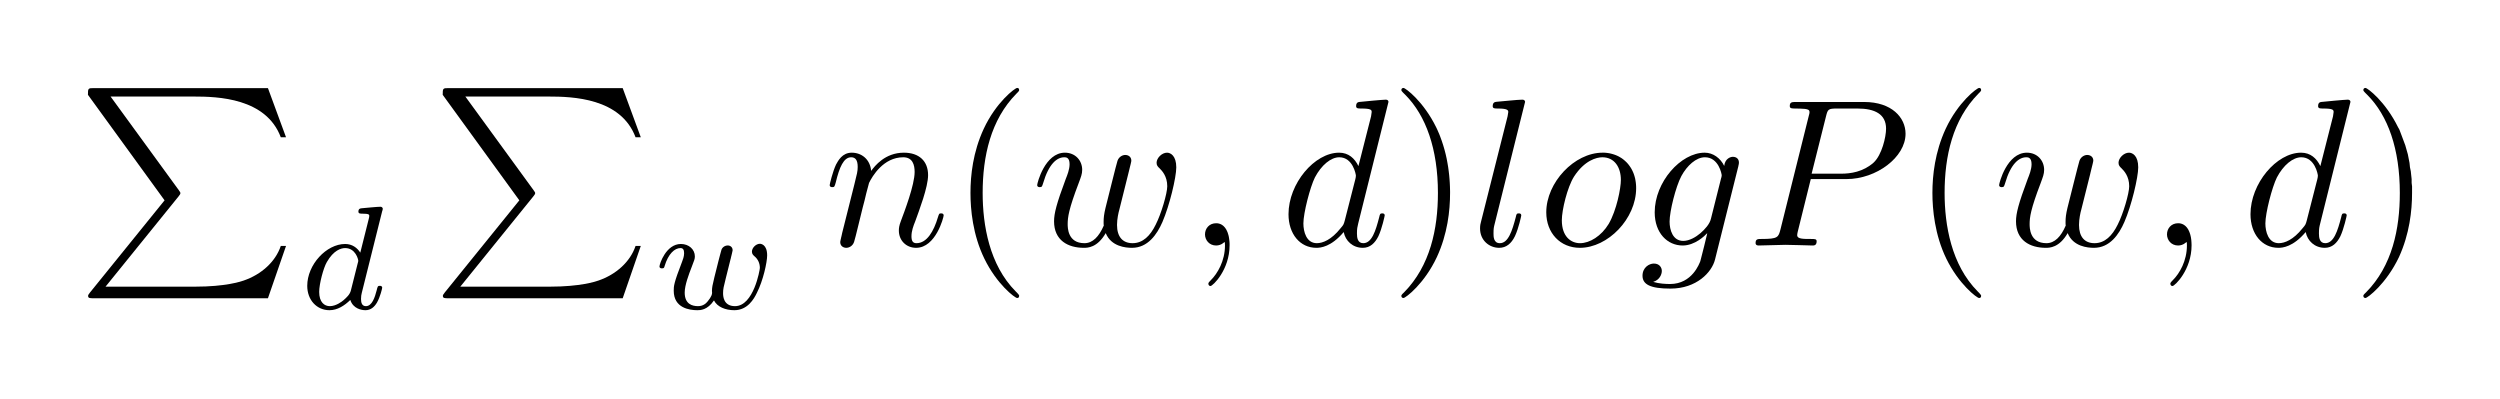
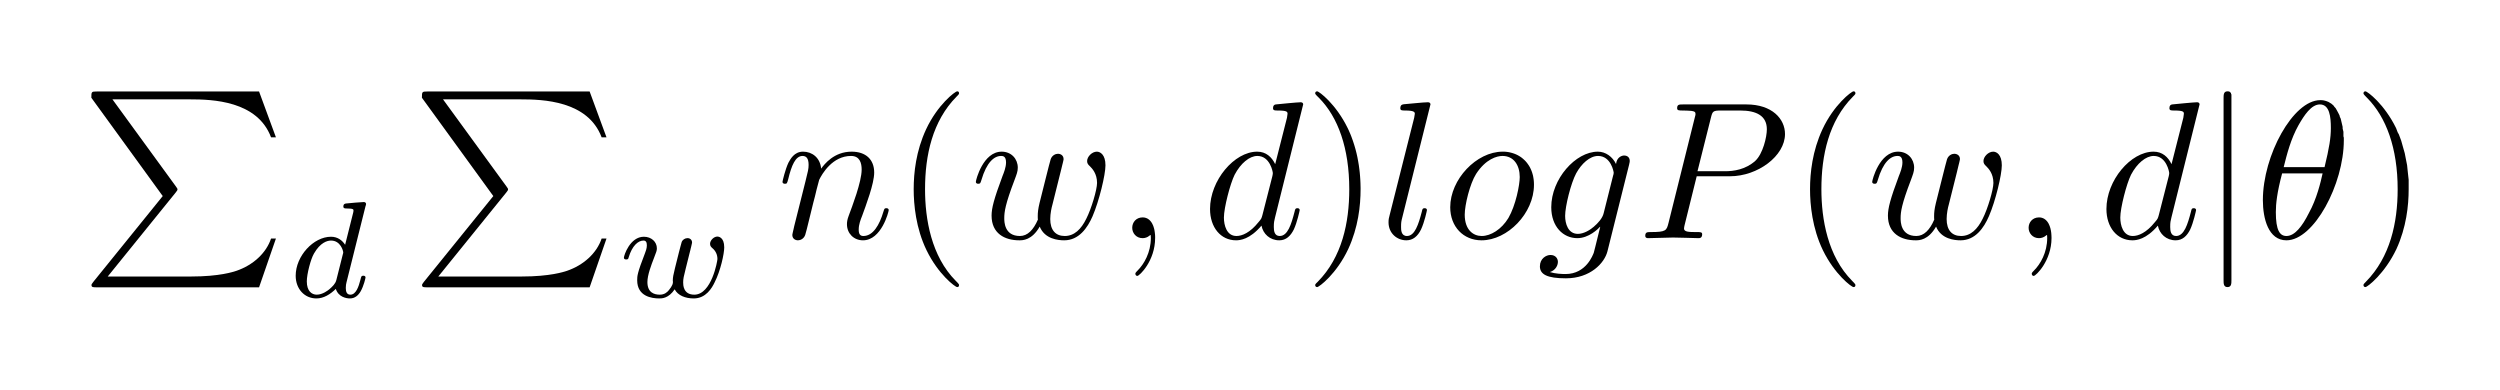
- <svg xmlns="http://www.w3.org/2000/svg" width="284.285" height="45.274" id="svg2" version="1.1">
-   <defs id="defs4" />
-   <g id="layer1" transform="translate(-24.73835,-396.3423)">
-     <g id="g2990" transform="matrix(0.4511569,0,0,0.4511569,-101.1352,262.9778)">
+ <svg xmlns="http://www.w3.org/2000/svg" width="273.709" height="42.674" id="svg5744" version="1.1">
+   <defs id="defs5746" />
+   <g id="layer1" transform="translate(-646.6532,-434.6886)">
+     <g id="g5757" transform="matrix(0.404753,0,0,0.404753,534.755,316.0699)">
      <g word-spacing="normal" letter-spacing="normal" font-size-adjust="none" font-stretch="normal" font-weight="normal" font-variant="normal" font-style="normal" stroke-miterlimit="10.433" xml:space="preserve" transform="matrix(1.062992,0,0,-1.062992,-186.0236,789.2717)" id="content" style="font-style:normal;font-variant:normal;font-weight:normal;font-stretch:normal;letter-spacing:normal;word-spacing:normal;text-anchor:start;fill:none;stroke:#000000;stroke-linecap:butt;stroke-linejoin:miter;stroke-miterlimit:10.433;stroke-opacity:1;stroke-dasharray:none;stroke-dashoffset:0">
-         <path id="path2993" d="M 476.49,416.91 458.8,395.05 c -0.39,-0.5 -0.44,-0.61 -0.44,-0.8 0,-0.56 0.44,-0.56 1.35,-0.56 H 501 l 4.29,12.41 h -1.24 c -1.25,-3.74 -4.59,-6.77 -8.83,-8.22 -0.79,-0.25 -4.23,-1.44 -11.54,-1.44 h -21.19 l 17.3,21.38 c 0.34,0.43 0.45,0.59 0.45,0.79 0,0.19 -0.06,0.25 -0.36,0.69 l -16.19,22.22 h 19.74 c 5.67,0 17.12,-0.34 20.62,-9.66 h 1.24 L 501,443.52 h -41.29 c -1.35,0 -1.39,-0.05 -1.39,-1.59 z" style="fill:#000000;stroke-width:0" />
-         <path id="path2995" d="m 528.09,414.34 0,0 0,0.01 0.01,0 0,0.01 0,0 0,0.01 0.01,0 0,0.01 0,0.01 0,0 0.01,0.02 0.01,0.02 0,0.02 0.01,0.02 0,0.02 0.01,0.02 0,0.02 0.01,0.02 0.01,0.03 0.01,0.04 0,0.03 0.01,0.02 0,0.02 0.01,0.03 0,0.02 0.01,0.02 0,0.02 0,0.02 0.01,0.01 0,0.02 0,0.01 0,0 0,0.01 0.01,0.01 0,0 0,0.01 0,0 0,0.01 0,0 0,0 0,0.01 0,0 c 0,0.18 -0.14,0.5 -0.55,0.5 -0.7,0 -3.59,-0.28 -4.46,-0.36 -0.29,-0.03 -0.77,-0.07 -0.77,-0.8 0,-0.48 0.48,-0.48 0.9,-0.48 1.68,0 1.68,-0.25 1.68,-0.54 0,-0.23 -0.06,-0.45 -0.14,-0.76 l -1.99,-7.94 c -0.73,1.14 -1.92,2.05 -3.59,2.05 v -0.97 c 2.44,0 3.11,-2.64 3.11,-3.03 0,-0.14 -0.08,-0.39 -0.11,-0.49 l -1.64,-6.51 c -0.24,-0.99 -1,-1.67 -1.77,-2.35 -0.31,-0.26 -1.72,-1.39 -3.22,-1.39 -1.28,0 -2.53,0.91 -2.53,3.38 0,1.86 1,5.69 1.82,7.08 1.59,2.79 3.37,3.31 4.34,3.31 v 0.97 c -4.46,0 -8.99,-4.91 -8.99,-9.92 0,-3.38 2.27,-5.78 5.27,-5.78 1.88,0 3.55,1.07 4.94,2.43 0.67,-2.09 2.69,-2.43 3.59,-2.43 1.25,0 2.13,0.76 2.75,1.84 0.77,1.36 1.22,3.34 1.22,3.48 0,0.46 -0.45,0.46 -0.55,0.46 -0.5,0 -0.53,-0.14 -0.76,-1.08 -0.43,-1.67 -1.1,-3.74 -2.55,-3.74 -0.91,0 -1.16,0.77 -1.16,1.71 0,0.67 0.08,0.98 0.18,1.43 z" style="fill:#000000;stroke-width:0" />
-         <path id="path2997" d="m 560.61,416.91 -17.69,-21.86 c -0.39,-0.5 -0.44,-0.61 -0.44,-0.8 0,-0.56 0.44,-0.56 1.35,-0.56 h 41.29 l 4.29,12.41 h -1.24 c -1.25,-3.74 -4.59,-6.77 -8.83,-8.22 -0.79,-0.25 -4.23,-1.44 -11.54,-1.44 h -21.19 l 17.3,21.38 c 0.34,0.43 0.45,0.59 0.45,0.79 0,0.19 -0.06,0.25 -0.36,0.69 l -16.19,22.22 h 19.74 c 5.67,0 17.12,-0.34 20.62,-9.66 h 1.24 l -4.29,11.66 h -41.29 c -1.35,0 -1.39,-0.05 -1.39,-1.59 z" style="fill:#000000;stroke-width:0" />
-         <path id="path2999" d="m 610.53,402.31 0.02,0.09 0.03,0.1 0.02,0.09 0.03,0.11 0.02,0.1 0.03,0.11 0.06,0.21 0.05,0.23 0.05,0.22 0.06,0.22 0.02,0.1 0.03,0.11 0.02,0.1 0.03,0.1 0.02,0.1 0.02,0.1 0.02,0.09 0.02,0.08 0.02,0.08 0.02,0.08 0.01,0.07 0.01,0.07 0.02,0.05 0.01,0.05 0,0.05 0.01,0.04 0,0.01 0,0.01 0,0.02 0,0.01 c 0,0.68 -0.54,1.1 -1.14,1.1 -0.67,0 -1.29,-0.42 -1.5,-1.01 -0.11,-0.27 -0.45,-1.74 -0.7,-2.61 -0.49,-1.98 -0.49,-2.05 -1,-4 -0.45,-1.92 -0.53,-2.2 -0.56,-3.2 0.14,-0.71 -0.14,-1.36 -0.99,-2.41 -0.44,-0.56 -1.14,-1.16 -2.32,-1.16 -1.37,0 -3.15,0.49 -3.15,3.21 0,1.78 0.99,4.36 1.68,6.14 0.59,1.53 0.73,1.84 0.73,2.44 0,1.67 -1.42,2.95 -3.31,2.95 -3.52,0 -5.08,-4.74 -5.08,-5.33 0,-0.45 0.48,-0.45 0.59,-0.45 0.49,0 0.52,0.17 0.63,0.56 0.87,2.89 2.37,4.25 3.76,4.25 0.6,0 0.86,-0.39 0.86,-1.22 0,-0.8 -0.31,-1.56 -0.48,-2.01 -1.98,-5.1 -1.98,-5.8 -1.98,-6.88 0,-4.11 3.73,-4.62 5.6,-4.62 0.68,0 2.38,0 3.94,2.32 0.8,-1.56 2.72,-2.32 4.84,-2.32 3.12,0 4.65,2.67 5.33,4.1 1.5,2.93 2.44,7.29 2.44,8.9 0,2.6 -1.48,2.75 -1.73,2.75 -0.91,0 -1.88,-0.96 -1.88,-1.86 0,-0.58 0.34,-0.86 0.58,-1.08 0.84,-0.69 1.3,-1.67 1.3,-2.78 0,-0.46 -1.47,-9.07 -5.89,-9.07 -2.83,0 -2.83,2.52 -2.83,3.11 0,0.94 0.14,1.5 0.64,3.49 z" style="fill:#000000;stroke-width:0" />
-         <path id="path3001" d="m 637.15,409.14 -0.01,-0.07 -0.02,-0.08 -0.02,-0.07 -0.01,-0.08 -0.04,-0.16 -0.03,-0.16 -0.04,-0.16 -0.04,-0.16 -0.04,-0.16 -0.03,-0.16 -0.02,-0.08 -0.02,-0.07 -0.01,-0.07 -0.02,-0.07 -0.01,-0.07 -0.02,-0.07 -0.01,-0.06 -0.01,-0.06 -0.01,-0.06 -0.01,-0.05 -0.01,-0.05 -0.01,-0.04 0,-0.04 -0.01,-0.04 0,-0.03 0,-0.02 c 0,-0.89 0.7,-1.35 1.44,-1.35 0.61,0 1.5,0.39 1.84,1.39 0.06,0.11 0.66,2.44 0.95,3.69 l 1.1,4.48 c 0.29,1.1 0.59,2.19 0.84,3.35 0.2,0.84 0.61,2.28 0.66,2.48 0.75,1.55 3.39,6.08 8.11,6.08 2.25,0 2.7,-1.84 2.7,-3.48 0,-3.1 -2.45,-9.47 -3.25,-11.61 -0.44,-1.14 -0.49,-1.75 -0.49,-2.3 0,-2.33 1.74,-4.08 4.08,-4.08 4.69,0 6.54,7.27 6.54,7.67 0,0.5 -0.46,0.5 -0.62,0.5 -0.48,0 -0.48,-0.15 -0.73,-0.9 -1,-3.38 -2.64,-6.17 -5.09,-6.17 -0.85,0 -1.19,0.5 -1.19,1.64 0,1.25 0.45,2.45 0.89,3.54 0.95,2.64 3.05,8.11 3.05,10.96 0,3.34 -2.14,5.32 -5.74,5.32 -4.48,0 -6.92,-3.18 -7.76,-4.32 -0.25,2.79 -2.3,4.32 -4.6,4.32 -2.28,0 -3.23,-1.93 -3.73,-2.82 -0.8,-1.71 -1.5,-4.64 -1.5,-4.85 0,-0.5 0.5,-0.5 0.61,-0.5 0.5,0 0.54,0.07 0.84,1.16 0.85,3.53 1.85,5.92 3.64,5.92 0.99,0 1.55,-0.64 1.55,-2.28 0,-1.05 -0.16,-1.61 -0.8,-4.19 z" style="fill:#000000;stroke-width:0" />
-         <path id="path3003" d="m 679.12,394.25 0,0.02 0,0.03 0,0.01 0,0.02 0,0.01 -0.01,0.02 0,0.01 -0.01,0.02 -0.01,0.02 -0.01,0.02 -0.01,0.02 -0.02,0.03 -0.01,0.02 -0.02,0.03 -0.02,0.03 -0.03,0.03 -0.02,0.03 -0.03,0.04 -0.02,0.02 -0.01,0.02 -0.02,0.02 -0.02,0.02 -0.02,0.02 -0.02,0.03 -0.02,0.02 -0.02,0.02 -0.02,0.03 -0.03,0.02 -0.02,0.03 -0.03,0.03 -0.02,0.03 -0.03,0.03 -0.03,0.03 -0.03,0.03 -0.03,0.03 -0.03,0.03 -0.04,0.04 -0.03,0.03 -0.04,0.04 -0.03,0.03 -0.04,0.04 -0.04,0.04 c -6.22,6.28 -7.81,15.69 -7.81,23.31 0,8.67 1.89,17.35 8.01,23.56 0.64,0.61 0.64,0.71 0.64,0.86 0,0.35 -0.18,0.49 -0.48,0.49 -0.5,0 -4.98,-3.38 -7.92,-9.7 -2.55,-5.49 -3.14,-11.02 -3.14,-15.21 0,-3.89 0.54,-9.9 3.28,-15.54 2.98,-6.13 7.28,-9.36 7.78,-9.36 0.3,0 0.48,0.14 0.48,0.5 z" style="fill:#000000;stroke-width:0" />
-         <path id="path3005" d="m 704.97,423.09 0.03,0.1 0.02,0.11 0.03,0.12 0.03,0.11 0.03,0.12 0.03,0.12 0.06,0.25 0.06,0.25 0.06,0.25 0.06,0.24 0.06,0.25 0.03,0.11 0.03,0.12 0.03,0.11 0.02,0.11 0.03,0.1 0.02,0.1 0.02,0.1 0.02,0.09 0.02,0.08 0.02,0.08 0.01,0.07 0.01,0.06 0.01,0.06 0.01,0.05 0,0.04 0,0.03 c 0,0.91 -0.7,1.35 -1.45,1.35 -0.59,0 -1.49,-0.39 -1.83,-1.39 -0.16,-0.35 -2.5,-9.86 -2.84,-11.16 -0.36,-1.5 -0.45,-2.39 -0.45,-3.3 0,-0.54 0,-0.64 0.04,-0.89 -1.14,-2.64 -2.64,-4.18 -4.58,-4.18 -3.98,0 -3.98,3.68 -3.98,4.53 0,1.59 0.25,3.54 2.59,9.67 0.55,1.48 0.85,2.19 0.85,3.19 0,2.23 -1.64,4.07 -4.1,4.07 -4.73,0 -6.57,-7.21 -6.57,-7.67 0,-0.5 0.5,-0.5 0.6,-0.5 0.5,0 0.55,0.11 0.8,0.91 1.35,4.62 3.28,6.17 5.03,6.17 0.44,0 1.25,-0.05 1.25,-1.64 0,-1.25 -0.56,-2.64 -0.9,-3.48 -2.19,-5.88 -2.78,-8.18 -2.78,-10.07 0,-4.53 3.32,-6.28 7.06,-6.28 0.86,0 3.19,0 5.19,3.49 1.29,-3.19 4.73,-3.49 6.23,-3.49 3.73,0 5.92,3.14 7.22,6.13 1.68,3.89 3.28,10.56 3.28,12.95 0,2.75 -1.35,3.48 -2.19,3.48 -1.25,0 -2.48,-1.29 -2.48,-2.39 0,-0.64 0.29,-0.93 0.73,-1.34 0.55,-0.55 1.8,-1.84 1.8,-4.23 0,-1.69 -1.44,-6.58 -2.74,-9.11 -1.29,-2.64 -3.04,-4.39 -5.48,-4.39 -2.34,0 -3.69,1.5 -3.69,4.32 0,1.41 0.35,2.96 0.55,3.64 z" style="fill:#000000;stroke-width:0" />
-         <path id="path3007" d="m 729.02,406.25 0,0.3 -0.01,0.3 -0.02,0.29 -0.03,0.28 -0.03,0.27 -0.04,0.26 -0.04,0.26 -0.05,0.24 -0.06,0.24 -0.07,0.23 -0.07,0.22 -0.07,0.21 -0.09,0.2 -0.09,0.19 -0.09,0.19 -0.1,0.17 -0.11,0.16 -0.11,0.16 -0.12,0.14 -0.12,0.13 -0.13,0.13 -0.13,0.11 -0.14,0.1 -0.15,0.1 -0.14,0.08 -0.16,0.07 -0.16,0.06 -0.16,0.05 -0.17,0.04 -0.17,0.03 -0.18,0.01 -0.18,0.01 c -1.64,0 -2.64,-1.25 -2.64,-2.64 0,-1.34 1,-2.64 2.64,-2.64 0.6,0 1.25,0.2 1.75,0.64 0.14,0.11 0.2,0.16 0.25,0.16 0.05,0 0.1,-0.05 0.1,-0.75 0,-3.69 -1.74,-6.68 -3.4,-8.32 -0.54,-0.54 -0.54,-0.65 -0.54,-0.79 0,-0.36 0.25,-0.55 0.5,-0.55 0.54,0 4.53,3.83 4.53,9.66 z" style="fill:#000000;stroke-width:0" />
-         <path id="path3009" d="m 766.69,440.23 0,0 0,0.01 0,0 0,0.01 0,0.02 0,0.01 0,0.02 -0.01,0.02 0,0.02 0,0.02 -0.01,0.02 -0.01,0.02 0,0.02 -0.01,0.03 -0.01,0.02 -0.01,0.03 -0.02,0.02 -0.01,0.03 -0.02,0.02 -0.02,0.02 -0.03,0.03 -0.01,0.01 -0.01,0.01 -0.01,0.01 -0.02,0.01 -0.01,0.01 -0.02,0.01 -0.01,0.01 -0.02,0.01 -0.02,0.01 -0.01,0.01 -0.02,0 -0.02,0.01 -0.02,0.01 -0.02,0 -0.03,0.01 -0.02,0.01 -0.02,0 -0.03,0 -0.02,0.01 -0.03,0 -0.02,0 -0.03,0.01 -0.03,0 -0.03,0 c -0.75,0 -5.48,-0.46 -6.33,-0.55 -0.4,-0.05 -0.7,-0.3 -0.7,-0.95 0,-0.6 0.45,-0.6 1.2,-0.6 2.39,0 2.49,-0.34 2.49,-0.84 l -0.14,-1 -3,-11.81 c -0.89,1.84 -2.35,3.18 -4.58,3.18 l 0.04,-1.09 c 3.24,0 3.94,-4.08 3.94,-4.37 0,-0.32 -0.09,-0.61 -0.14,-0.86 l -2.5,-9.77 c -0.25,-0.89 -0.25,-0.98 -1,-1.84 -2.18,-2.74 -4.23,-3.53 -5.62,-3.53 -2.49,0 -3.19,2.73 -3.19,4.68 0,2.49 1.59,8.61 2.73,10.91 1.55,2.94 3.8,4.78 5.78,4.78 l -0.04,1.09 c -5.83,0 -12,-7.31 -12,-14.59 0,-4.69 2.73,-7.97 6.62,-7.97 0.99,0 3.49,0.21 6.47,3.74 0.41,-2.1 2.14,-3.74 4.53,-3.74 1.75,0 2.89,1.14 3.69,2.74 0.85,1.79 1.5,4.84 1.5,4.93 0,0.5 -0.45,0.5 -0.59,0.5 -0.5,0 -0.55,-0.2 -0.71,-0.9 -0.84,-3.24 -1.75,-6.17 -3.78,-6.17 -1.34,0 -1.5,1.29 -1.5,2.29 0,1.19 0.1,1.55 0.3,2.39 z" style="fill:#000000;stroke-width:0" />
-         <path id="path3011" d="m 781.3,418.65 0,0.37 -0.01,0.39 -0.01,0.39 -0.01,0.41 -0.04,0.84 -0.06,0.88 -0.08,0.92 -0.11,0.95 -0.13,0.97 -0.17,1.01 -0.19,1.02 -0.23,1.03 -0.27,1.05 -0.31,1.06 -0.35,1.07 -0.39,1.07 -0.21,0.53 -0.23,0.53 -0.23,0.53 -0.25,0.53 c -2.99,6.12 -7.27,9.36 -7.77,9.36 -0.3,0 -0.5,-0.19 -0.5,-0.49 0,-0.15 0,-0.25 0.94,-1.15 4.89,-4.92 7.73,-12.85 7.73,-23.27 0,-8.51 -1.84,-17.28 -8.03,-23.56 -0.64,-0.59 -0.64,-0.7 -0.64,-0.84 0,-0.3 0.2,-0.5 0.5,-0.5 0.5,0 4.97,3.39 7.92,9.71 2.53,5.47 3.13,11 3.13,15.19 z" style="fill:#000000;stroke-width:0" />
-         <path id="path3013" d="m 799.08,440.23 0,0 0,0.01 0,0 0,0.01 0,0.02 0,0.01 0,0.02 0,0.02 -0.01,0.02 0,0.02 -0.01,0.02 0,0.02 -0.01,0.02 -0.01,0.03 -0.01,0.02 -0.02,0.03 -0.01,0.02 -0.02,0.03 -0.01,0.02 -0.03,0.02 -0.02,0.03 -0.01,0.01 -0.01,0.01 -0.02,0.01 -0.01,0.01 -0.02,0.01 -0.01,0.01 -0.02,0.01 -0.01,0.01 -0.02,0.01 -0.02,0.01 -0.02,0 -0.02,0.01 -0.02,0.01 -0.02,0 -0.02,0.01 -0.03,0.01 -0.02,0 -0.03,0 -0.02,0.01 -0.03,0 -0.03,0 -0.02,0.01 -0.03,0 -0.03,0 c -1.15,0 -4.78,-0.41 -6.08,-0.5 -0.39,-0.05 -0.94,-0.1 -0.94,-1.05 0,-0.55 0.49,-0.55 1.24,-0.55 2.38,0 2.45,-0.45 2.45,-0.84 l -0.16,-1 -6.28,-24.91 c -0.14,-0.54 -0.25,-0.9 -0.25,-1.7 0,-2.83 2.2,-4.58 4.53,-4.58 1.66,0 2.89,1 3.75,2.78 0.89,1.91 1.49,4.8 1.49,4.89 0,0.5 -0.44,0.5 -0.6,0.5 -0.5,0 -0.55,-0.2 -0.7,-0.9 -0.85,-3.24 -1.78,-6.17 -3.78,-6.17 -1.5,0 -1.5,1.59 -1.5,2.29 0,1.19 0.06,1.44 0.3,2.39 z" style="fill:#000000;stroke-width:0" />
-         <path id="path3015" d="m 825.42,419.79 -0.01,0.48 -0.03,0.47 -0.05,0.46 -0.07,0.44 -0.08,0.44 -0.11,0.42 -0.12,0.4 -0.14,0.4 -0.16,0.38 -0.17,0.36 -0.19,0.36 -0.21,0.34 -0.22,0.32 -0.23,0.31 -0.25,0.3 -0.26,0.28 -0.28,0.26 -0.28,0.25 -0.3,0.24 -0.31,0.22 -0.33,0.2 -0.33,0.19 -0.35,0.17 -0.35,0.15 -0.36,0.13 -0.38,0.12 -0.38,0.1 -0.39,0.09 -0.39,0.06 -0.41,0.05 -0.41,0.03 -0.42,0 -0.04,-1.09 c 2.89,0 4.39,-2.39 4.39,-5.37 0,-1.96 -1,-7.18 -2.89,-10.43 -1.75,-2.89 -4.49,-4.57 -6.79,-4.57 h 0 c -2.14,0 -4.32,1.54 -4.32,5.43 0,2.44 1.29,7.82 2.89,10.36 2.48,3.83 5.33,4.58 6.72,4.58 l 0.04,1.09 c -6.67,0 -13.34,-7.06 -13.34,-14.14 0,-4.93 3.33,-8.42 7.97,-8.42 6.62,0 13.34,6.88 13.34,14.14 z" style="fill:#000000;stroke-width:0" />
-         <path id="path3017" d="m 849.65,424.98 0.01,0.06 0.01,0.05 0.01,0.05 0.01,0.06 0.02,0.1 0.01,0.05 0.02,0.06 0.01,0.05 0.01,0.06 0.01,0.05 0,0.06 0.01,0.06 0,0.06 0.01,0.03 0,0.03 0,0.03 0,0.03 c 0,0.86 -0.59,1.36 -1.44,1.36 -0.5,0 -1.84,-0.36 -2.05,-2.16 -0.89,1.85 -2.64,3.14 -4.62,3.14 l 0.05,-1.09 c 3.28,0 3.98,-4.03 3.98,-4.28 0,-0.25 -0.09,-0.55 -0.16,-0.75 l -2.39,-9.52 c -0.29,-1.29 -1.43,-2.53 -2.53,-3.48 -1.04,-0.89 -2.59,-1.8 -4.04,-1.8 -2.49,0 -3.24,2.6 -3.24,4.58 0,2.41 1.45,8.28 2.8,10.81 1.34,2.46 3.48,4.44 5.58,4.44 l -0.05,1.09 c -5.69,0 -11.86,-6.96 -11.86,-14.14 0,-4.93 3.03,-7.87 6.63,-7.87 2.93,0 5.28,2.34 5.78,2.89 l 0.04,-0.05 c -1.04,-4.43 -1.64,-6.48 -1.64,-6.58 -0.2,-0.45 -1.89,-5.39 -7.17,-5.39 -0.95,0 -2.59,0.07 -4,0.5 1.5,0.46 2.05,1.75 2.05,2.6 0,0.79 -0.55,1.75 -1.89,1.75 -1.1,0 -2.69,-0.91 -2.69,-2.89 0,-2.05 1.84,-3.05 6.62,-3.05 6.22,0 9.82,3.89 10.57,6.88 z" style="fill:#000000;stroke-width:0" />
-         <path id="path3019" d="m 866.83,421.95 0.2,1.28 3.4,13.56 c 0.43,1.74 0.54,1.89 2.68,1.89 h 4.79 c 4.13,0 6.78,-1.34 6.78,-4.78 0,-1.95 -1,-6.23 -2.94,-8.03 -2.5,-2.23 -5.49,-2.64 -7.69,-2.64 h -7.02 l -0.2,-1.28 h 8.47 c 7.08,0 14,5.17 14,10.75 0,3.84 -3.28,7.53 -9.81,7.53 h -16.14 c -0.95,0 -1.5,0 -1.5,-0.95 0,-0.6 0.45,-0.6 1.45,-0.6 0.64,0 1.55,-0.04 2.14,-0.09 0.8,-0.11 1.09,-0.25 1.09,-0.8 0,-0.2 -0.04,-0.36 -0.2,-0.95 l -6.67,-26.75 c -0.5,-1.95 -0.59,-2.34 -4.53,-2.34 -0.85,0 -1.39,0 -1.39,-0.96 0,-0.59 0.59,-0.59 0.73,-0.59 1.41,0 4.94,0.16 6.33,0.16 1.05,0 2.14,-0.07 3.19,-0.07 1.11,0 2.2,-0.09 3.25,-0.09 0.34,0 0.98,0 0.98,1 0,0.55 -0.44,0.55 -1.39,0.55 -1.84,0 -3.23,0 -3.23,0.89 0,0.29 0.09,0.54 0.14,0.84 z" style="fill:#000000;stroke-width:0" />
-         <path id="path3021" d="m 907.22,394.25 0,0.02 0,0.03 0,0.01 -0.01,0.02 0,0.01 0,0.02 -0.01,0.01 -0.01,0.02 -0.01,0.02 -0.01,0.02 -0.01,0.02 -0.01,0.03 -0.02,0.02 -0.02,0.03 -0.02,0.03 -0.02,0.03 -0.03,0.03 -0.03,0.04 -0.01,0.02 -0.02,0.02 -0.02,0.02 -0.02,0.02 -0.01,0.02 -0.02,0.03 -0.03,0.02 -0.02,0.02 -0.02,0.03 -0.02,0.02 -0.03,0.03 -0.02,0.03 -0.03,0.03 -0.03,0.03 -0.03,0.03 -0.03,0.03 -0.03,0.03 -0.03,0.03 -0.03,0.04 -0.04,0.03 -0.03,0.04 -0.04,0.03 -0.04,0.04 -0.03,0.04 c -6.22,6.28 -7.82,15.69 -7.82,23.31 0,8.67 1.89,17.35 8.02,23.56 0.64,0.61 0.64,0.71 0.64,0.86 0,0.35 -0.19,0.49 -0.49,0.49 -0.5,0 -4.98,-3.38 -7.92,-9.7 -2.54,-5.49 -3.14,-11.02 -3.14,-15.21 0,-3.89 0.55,-9.9 3.28,-15.54 2.99,-6.13 7.28,-9.36 7.78,-9.36 0.3,0 0.49,0.14 0.49,0.5 z" style="fill:#000000;stroke-width:0" />
-         <path id="path3023" d="m 933.07,423.09 0.02,0.1 0.03,0.11 0.02,0.12 0.03,0.11 0.03,0.12 0.03,0.12 0.06,0.25 0.06,0.25 0.06,0.25 0.06,0.24 0.06,0.25 0.03,0.11 0.03,0.12 0.03,0.11 0.02,0.11 0.03,0.1 0.02,0.1 0.02,0.1 0.02,0.09 0.02,0.08 0.02,0.08 0.01,0.07 0.01,0.06 0.01,0.06 0.01,0.05 0,0.04 0.01,0.03 c 0,0.91 -0.71,1.35 -1.46,1.35 -0.59,0 -1.48,-0.39 -1.83,-1.39 -0.15,-0.35 -2.5,-9.86 -2.84,-11.16 -0.36,-1.5 -0.45,-2.39 -0.45,-3.3 0,-0.54 0,-0.64 0.04,-0.89 -1.13,-2.64 -2.63,-4.18 -4.57,-4.18 -3.99,0 -3.99,3.68 -3.99,4.53 0,1.59 0.25,3.54 2.6,9.67 0.54,1.48 0.84,2.19 0.84,3.19 0,2.23 -1.64,4.07 -4.09,4.07 -4.74,0 -6.58,-7.21 -6.58,-7.67 0,-0.5 0.5,-0.5 0.61,-0.5 0.5,0 0.55,0.11 0.8,0.91 1.34,4.62 3.28,6.17 5.03,6.17 0.43,0 1.25,-0.05 1.25,-1.64 0,-1.25 -0.57,-2.64 -0.91,-3.48 -2.19,-5.88 -2.78,-8.18 -2.78,-10.07 0,-4.53 3.33,-6.28 7.06,-6.28 0.86,0 3.19,0 5.19,3.49 1.29,-3.19 4.73,-3.49 6.23,-3.49 3.74,0 5.93,3.14 7.22,6.13 1.69,3.89 3.28,10.56 3.28,12.95 0,2.75 -1.34,3.48 -2.19,3.48 -1.25,0 -2.48,-1.29 -2.48,-2.39 0,-0.64 0.3,-0.93 0.73,-1.34 0.55,-0.55 1.8,-1.84 1.8,-4.23 0,-1.69 -1.43,-6.58 -2.73,-9.11 -1.3,-2.64 -3.05,-4.39 -5.49,-4.39 -2.34,0 -3.68,1.5 -3.68,4.32 0,1.41 0.34,2.96 0.54,3.64 z" style="fill:#000000;stroke-width:0" />
-         <path id="path3025" d="m 957.12,406.25 -0.01,0.3 -0.01,0.3 -0.02,0.29 -0.02,0.28 -0.03,0.27 -0.04,0.26 -0.04,0.26 -0.06,0.24 -0.05,0.24 -0.07,0.23 -0.07,0.22 -0.08,0.21 -0.08,0.2 -0.09,0.19 -0.09,0.19 -0.1,0.17 -0.11,0.16 -0.11,0.16 -0.12,0.14 -0.12,0.13 -0.13,0.13 -0.14,0.11 -0.13,0.1 -0.15,0.1 -0.15,0.08 -0.15,0.07 -0.16,0.06 -0.16,0.05 -0.17,0.04 -0.17,0.03 -0.18,0.01 -0.18,0.01 c -1.64,0 -2.64,-1.25 -2.64,-2.64 0,-1.34 1,-2.64 2.64,-2.64 0.59,0 1.25,0.2 1.75,0.64 0.14,0.11 0.2,0.16 0.25,0.16 0.05,0 0.09,-0.05 0.09,-0.75 0,-3.69 -1.73,-6.68 -3.39,-8.32 -0.54,-0.54 -0.54,-0.65 -0.54,-0.79 0,-0.36 0.25,-0.55 0.5,-0.55 0.54,0 4.53,3.83 4.53,9.66 z" style="fill:#000000;stroke-width:0" />
-         <path id="path3027" d="m 994.79,440.23 0,0 0,0.01 0,0 0,0.01 0,0.02 0,0.01 -0.01,0.02 0,0.02 0,0.02 -0.01,0.02 0,0.02 -0.01,0.02 0,0.02 -0.01,0.03 -0.01,0.02 -0.02,0.03 -0.01,0.02 -0.02,0.03 -0.02,0.02 -0.02,0.02 -0.02,0.03 -0.01,0.01 -0.01,0.01 -0.02,0.01 -0.01,0.01 -0.01,0.01 -0.02,0.01 -0.01,0.01 -0.02,0.01 -0.02,0.01 -0.02,0.01 -0.02,0 -0.01,0.01 -0.03,0.01 -0.02,0 -0.02,0.01 -0.02,0.01 -0.02,0 -0.03,0 -0.02,0.01 -0.03,0 -0.03,0 -0.02,0.01 -0.03,0 -0.03,0 c -0.75,0 -5.49,-0.46 -6.33,-0.55 -0.41,-0.05 -0.7,-0.3 -0.7,-0.95 0,-0.6 0.45,-0.6 1.2,-0.6 2.39,0 2.48,-0.34 2.48,-0.84 l -0.14,-1 -3,-11.81 c -0.89,1.84 -2.34,3.18 -4.57,3.18 l 0.04,-1.09 c 3.24,0 3.94,-4.08 3.94,-4.37 0,-0.32 -0.09,-0.61 -0.14,-0.86 l -2.5,-9.77 c -0.25,-0.89 -0.25,-0.98 -1,-1.84 -2.19,-2.74 -4.23,-3.53 -5.63,-3.53 -2.48,0 -3.18,2.73 -3.18,4.68 0,2.49 1.59,8.61 2.73,10.91 1.55,2.94 3.8,4.78 5.78,4.78 l -0.04,1.09 c -5.83,0 -12,-7.31 -12,-14.59 0,-4.69 2.73,-7.97 6.62,-7.97 0.99,0 3.49,0.21 6.47,3.74 0.41,-2.1 2.14,-3.74 4.53,-3.74 1.75,0 2.89,1.14 3.69,2.74 0.84,1.79 1.5,4.84 1.5,4.93 0,0.5 -0.45,0.5 -0.6,0.5 -0.5,0 -0.54,-0.2 -0.7,-0.9 -0.84,-3.24 -1.75,-6.17 -3.78,-6.17 -1.34,0 -1.5,1.29 -1.5,2.29 0,1.19 0.09,1.55 0.3,2.39 z" style="fill:#000000;stroke-width:0" />
-         <path id="path3029" d="m 1009.4,418.65 0,0.37 0,0.39 0,0.39 0,0.41 -0.1,0.84 0,0.88 -0.1,0.92 -0.1,0.95 -0.2,0.97 -0.1,1.01 -0.2,1.02 -0.2,1.03 -0.3,1.05 -0.3,1.06 -0.4,1.07 -0.4,1.07 -0.2,0.53 -0.2,0.53 -0.2,0.53 -0.3,0.53 c -3,6.12 -7.25,9.36 -7.75,9.36 -0.3,0 -0.5,-0.19 -0.5,-0.49 0,-0.15 0,-0.25 0.93,-1.15 4.92,-4.92 7.72,-12.85 7.72,-23.27 0,-8.51 -1.8,-17.28 -8.01,-23.56 -0.64,-0.59 -0.64,-0.7 -0.64,-0.84 0,-0.3 0.2,-0.5 0.5,-0.5 0.5,0 4.95,3.39 7.95,9.71 2.5,5.47 3.1,11 3.1,15.19 z" style="fill:#000000;stroke-width:0" />
+         <path id="path5760" d="M 476.49,416.91 458.8,395.05 c -0.39,-0.5 -0.44,-0.61 -0.44,-0.8 0,-0.56 0.44,-0.56 1.35,-0.56 H 501 l 4.29,12.41 h -1.24 c -1.25,-3.74 -4.59,-6.77 -8.83,-8.22 -0.79,-0.25 -4.23,-1.44 -11.54,-1.44 h -21.19 l 17.3,21.38 c 0.34,0.43 0.45,0.59 0.45,0.79 0,0.19 -0.06,0.25 -0.36,0.69 l -16.19,22.22 h 19.74 c 5.67,0 17.12,-0.34 20.62,-9.66 h 1.24 L 501,443.52 h -41.29 c -1.35,0 -1.39,-0.05 -1.39,-1.59 z" style="fill:#000000;stroke-width:0" />
+         <path id="path5762" d="m 528.09,414.34 0,0 0,0.01 0.01,0 0,0.01 0,0 0,0.01 0.01,0 0,0.01 0,0.01 0,0 0.01,0.02 0.01,0.02 0,0.02 0.01,0.02 0,0.02 0.01,0.02 0,0.02 0.01,0.02 0.01,0.03 0.01,0.04 0,0.03 0.01,0.02 0,0.02 0.01,0.03 0,0.02 0.01,0.02 0,0.02 0,0.02 0.01,0.01 0,0.02 0,0.01 0,0 0,0.01 0.01,0.01 0,0 0,0.01 0,0 0,0.01 0,0 0,0 0,0.01 0,0 c 0,0.18 -0.14,0.5 -0.55,0.5 -0.7,0 -3.59,-0.28 -4.46,-0.36 -0.29,-0.03 -0.77,-0.07 -0.77,-0.8 0,-0.48 0.48,-0.48 0.9,-0.48 1.68,0 1.68,-0.25 1.68,-0.54 0,-0.23 -0.06,-0.45 -0.14,-0.76 l -1.99,-7.94 c -0.73,1.14 -1.92,2.05 -3.59,2.05 v -0.97 c 2.44,0 3.11,-2.64 3.11,-3.03 0,-0.14 -0.08,-0.39 -0.11,-0.49 l -1.64,-6.51 c -0.24,-0.99 -1,-1.67 -1.77,-2.35 -0.31,-0.26 -1.72,-1.39 -3.22,-1.39 -1.28,0 -2.53,0.91 -2.53,3.38 0,1.86 1,5.69 1.82,7.08 1.59,2.79 3.37,3.31 4.34,3.31 v 0.97 c -4.46,0 -8.99,-4.91 -8.99,-9.92 0,-3.38 2.27,-5.78 5.27,-5.78 1.88,0 3.55,1.07 4.94,2.43 0.67,-2.09 2.69,-2.43 3.59,-2.43 1.25,0 2.13,0.76 2.75,1.84 0.77,1.36 1.22,3.34 1.22,3.48 0,0.46 -0.45,0.46 -0.55,0.46 -0.5,0 -0.53,-0.14 -0.76,-1.08 -0.43,-1.67 -1.1,-3.74 -2.55,-3.74 -0.91,0 -1.16,0.77 -1.16,1.71 0,0.67 0.08,0.98 0.18,1.43 z" style="fill:#000000;stroke-width:0" />
+         <path id="path5764" d="m 560.61,416.91 -17.69,-21.86 c -0.39,-0.5 -0.44,-0.61 -0.44,-0.8 0,-0.56 0.44,-0.56 1.35,-0.56 h 41.29 l 4.29,12.41 h -1.24 c -1.25,-3.74 -4.59,-6.77 -8.83,-8.22 -0.79,-0.25 -4.23,-1.44 -11.54,-1.44 h -21.19 l 17.3,21.38 c 0.34,0.43 0.45,0.59 0.45,0.79 0,0.19 -0.06,0.25 -0.36,0.69 l -16.19,22.22 h 19.74 c 5.67,0 17.12,-0.34 20.62,-9.66 h 1.24 l -4.29,11.66 h -41.29 c -1.35,0 -1.39,-0.05 -1.39,-1.59 z" style="fill:#000000;stroke-width:0" />
+         <path id="path5766" d="m 610.53,402.31 0.02,0.09 0.03,0.1 0.02,0.09 0.03,0.11 0.02,0.1 0.03,0.11 0.06,0.21 0.05,0.23 0.05,0.22 0.06,0.22 0.02,0.1 0.03,0.11 0.02,0.1 0.03,0.1 0.02,0.1 0.02,0.1 0.02,0.09 0.02,0.08 0.02,0.08 0.02,0.08 0.01,0.07 0.01,0.07 0.02,0.05 0.01,0.05 0,0.05 0.01,0.04 0,0.01 0,0.01 0,0.02 0,0.01 c 0,0.68 -0.54,1.1 -1.14,1.1 -0.67,0 -1.29,-0.42 -1.5,-1.01 -0.11,-0.27 -0.45,-1.74 -0.7,-2.61 -0.49,-1.98 -0.49,-2.05 -1,-4 -0.45,-1.92 -0.53,-2.2 -0.56,-3.2 0.14,-0.71 -0.14,-1.36 -0.99,-2.41 -0.44,-0.56 -1.14,-1.16 -2.32,-1.16 -1.37,0 -3.15,0.49 -3.15,3.21 0,1.78 0.99,4.36 1.68,6.14 0.59,1.53 0.73,1.84 0.73,2.44 0,1.67 -1.42,2.95 -3.31,2.95 -3.52,0 -5.08,-4.74 -5.08,-5.33 0,-0.45 0.48,-0.45 0.59,-0.45 0.49,0 0.52,0.17 0.63,0.56 0.87,2.89 2.37,4.25 3.76,4.25 0.6,0 0.86,-0.39 0.86,-1.22 0,-0.8 -0.31,-1.56 -0.48,-2.01 -1.98,-5.1 -1.98,-5.8 -1.98,-6.88 0,-4.11 3.73,-4.62 5.6,-4.62 0.68,0 2.38,0 3.94,2.32 0.8,-1.56 2.72,-2.32 4.84,-2.32 3.12,0 4.65,2.67 5.33,4.1 1.5,2.93 2.44,7.29 2.44,8.9 0,2.6 -1.48,2.75 -1.73,2.75 -0.91,0 -1.88,-0.96 -1.88,-1.86 0,-0.58 0.34,-0.86 0.58,-1.08 0.84,-0.69 1.3,-1.67 1.3,-2.78 0,-0.46 -1.47,-9.07 -5.89,-9.07 -2.83,0 -2.83,2.52 -2.83,3.11 0,0.94 0.14,1.5 0.64,3.49 z" style="fill:#000000;stroke-width:0" />
+         <path id="path5768" d="m 637.15,409.14 -0.01,-0.07 -0.02,-0.08 -0.02,-0.07 -0.01,-0.08 -0.04,-0.16 -0.03,-0.16 -0.04,-0.16 -0.04,-0.16 -0.04,-0.16 -0.03,-0.16 -0.02,-0.08 -0.02,-0.07 -0.01,-0.07 -0.02,-0.07 -0.01,-0.07 -0.02,-0.07 -0.01,-0.06 -0.01,-0.06 -0.01,-0.06 -0.01,-0.05 -0.01,-0.05 -0.01,-0.04 0,-0.04 -0.01,-0.04 0,-0.03 0,-0.02 c 0,-0.89 0.7,-1.35 1.44,-1.35 0.61,0 1.5,0.39 1.84,1.39 0.06,0.11 0.66,2.44 0.95,3.69 l 1.1,4.48 c 0.29,1.1 0.59,2.19 0.84,3.35 0.2,0.84 0.61,2.28 0.66,2.48 0.75,1.55 3.39,6.08 8.11,6.08 2.25,0 2.7,-1.84 2.7,-3.48 0,-3.1 -2.45,-9.47 -3.25,-11.61 -0.44,-1.14 -0.49,-1.75 -0.49,-2.3 0,-2.33 1.74,-4.08 4.08,-4.08 4.69,0 6.54,7.27 6.54,7.67 0,0.5 -0.46,0.5 -0.62,0.5 -0.48,0 -0.48,-0.15 -0.73,-0.9 -1,-3.38 -2.64,-6.17 -5.09,-6.17 -0.85,0 -1.19,0.5 -1.19,1.64 0,1.25 0.45,2.45 0.89,3.54 0.95,2.64 3.05,8.11 3.05,10.96 0,3.34 -2.14,5.32 -5.74,5.32 -4.48,0 -6.92,-3.18 -7.76,-4.32 -0.25,2.79 -2.3,4.32 -4.6,4.32 -2.28,0 -3.23,-1.93 -3.73,-2.82 -0.8,-1.71 -1.5,-4.64 -1.5,-4.85 0,-0.5 0.5,-0.5 0.61,-0.5 0.5,0 0.54,0.07 0.84,1.16 0.85,3.53 1.85,5.92 3.64,5.92 0.99,0 1.55,-0.64 1.55,-2.28 0,-1.05 -0.16,-1.61 -0.8,-4.19 z" style="fill:#000000;stroke-width:0" />
+         <path id="path5770" d="m 679.12,394.25 0,0.02 0,0.03 0,0.01 0,0.02 0,0.01 -0.01,0.02 0,0.01 -0.01,0.02 -0.01,0.02 -0.01,0.02 -0.01,0.02 -0.02,0.03 -0.01,0.02 -0.02,0.03 -0.02,0.03 -0.03,0.03 -0.02,0.03 -0.03,0.04 -0.02,0.02 -0.01,0.02 -0.02,0.02 -0.02,0.02 -0.02,0.02 -0.02,0.03 -0.02,0.02 -0.02,0.02 -0.02,0.03 -0.03,0.02 -0.02,0.03 -0.03,0.03 -0.02,0.03 -0.03,0.03 -0.03,0.03 -0.03,0.03 -0.03,0.03 -0.03,0.03 -0.04,0.04 -0.03,0.03 -0.04,0.04 -0.03,0.03 -0.04,0.04 -0.04,0.04 c -6.22,6.28 -7.81,15.69 -7.81,23.31 0,8.67 1.89,17.35 8.01,23.56 0.64,0.61 0.64,0.71 0.64,0.86 0,0.35 -0.18,0.49 -0.48,0.49 -0.5,0 -4.98,-3.38 -7.92,-9.7 -2.55,-5.49 -3.14,-11.02 -3.14,-15.21 0,-3.89 0.54,-9.9 3.28,-15.54 2.98,-6.13 7.28,-9.36 7.78,-9.36 0.3,0 0.48,0.14 0.48,0.5 z" style="fill:#000000;stroke-width:0" />
+         <path id="path5772" d="m 704.97,423.09 0.03,0.1 0.02,0.11 0.03,0.12 0.03,0.11 0.03,0.12 0.03,0.12 0.06,0.25 0.06,0.25 0.06,0.25 0.06,0.24 0.06,0.25 0.03,0.11 0.03,0.12 0.03,0.11 0.02,0.11 0.03,0.1 0.02,0.1 0.02,0.1 0.02,0.09 0.02,0.08 0.02,0.08 0.01,0.07 0.01,0.06 0.01,0.06 0.01,0.05 0,0.04 0,0.03 c 0,0.91 -0.7,1.35 -1.45,1.35 -0.59,0 -1.49,-0.39 -1.83,-1.39 -0.16,-0.35 -2.5,-9.86 -2.84,-11.16 -0.36,-1.5 -0.45,-2.39 -0.45,-3.3 0,-0.54 0,-0.64 0.04,-0.89 -1.14,-2.64 -2.64,-4.18 -4.58,-4.18 -3.98,0 -3.98,3.68 -3.98,4.53 0,1.59 0.25,3.54 2.59,9.67 0.55,1.48 0.85,2.19 0.85,3.19 0,2.23 -1.64,4.07 -4.1,4.07 -4.73,0 -6.57,-7.21 -6.57,-7.67 0,-0.5 0.5,-0.5 0.6,-0.5 0.5,0 0.55,0.11 0.8,0.91 1.35,4.62 3.28,6.17 5.03,6.17 0.44,0 1.25,-0.05 1.25,-1.64 0,-1.25 -0.56,-2.64 -0.9,-3.48 -2.19,-5.88 -2.78,-8.18 -2.78,-10.07 0,-4.53 3.32,-6.28 7.06,-6.28 0.86,0 3.19,0 5.19,3.49 1.29,-3.19 4.73,-3.49 6.23,-3.49 3.73,0 5.92,3.14 7.22,6.13 1.68,3.89 3.28,10.56 3.28,12.95 0,2.75 -1.35,3.48 -2.19,3.48 -1.25,0 -2.48,-1.29 -2.48,-2.39 0,-0.64 0.29,-0.93 0.73,-1.34 0.55,-0.55 1.8,-1.84 1.8,-4.23 0,-1.69 -1.44,-6.58 -2.74,-9.11 -1.29,-2.64 -3.04,-4.39 -5.48,-4.39 -2.34,0 -3.69,1.5 -3.69,4.32 0,1.41 0.35,2.96 0.55,3.64 z" style="fill:#000000;stroke-width:0" />
+         <path id="path5774" d="m 729.02,406.25 0,0.3 -0.01,0.3 -0.02,0.29 -0.03,0.28 -0.03,0.27 -0.04,0.26 -0.04,0.26 -0.05,0.24 -0.06,0.24 -0.07,0.23 -0.07,0.22 -0.07,0.21 -0.09,0.2 -0.09,0.19 -0.09,0.19 -0.1,0.17 -0.11,0.16 -0.11,0.16 -0.12,0.14 -0.12,0.13 -0.13,0.13 -0.13,0.11 -0.14,0.1 -0.15,0.1 -0.14,0.08 -0.16,0.07 -0.16,0.06 -0.16,0.05 -0.17,0.04 -0.17,0.03 -0.18,0.01 -0.18,0.01 c -1.64,0 -2.64,-1.25 -2.64,-2.64 0,-1.34 1,-2.64 2.64,-2.64 0.6,0 1.25,0.2 1.75,0.64 0.14,0.11 0.2,0.16 0.25,0.16 0.05,0 0.1,-0.05 0.1,-0.75 0,-3.69 -1.74,-6.68 -3.4,-8.32 -0.54,-0.54 -0.54,-0.65 -0.54,-0.79 0,-0.36 0.25,-0.55 0.5,-0.55 0.54,0 4.53,3.83 4.53,9.66 z" style="fill:#000000;stroke-width:0" />
+         <path id="path5776" d="m 766.69,440.23 0,0 0,0.01 0,0 0,0.01 0,0.02 0,0.01 0,0.02 -0.01,0.02 0,0.02 0,0.02 -0.01,0.02 -0.01,0.02 0,0.02 -0.01,0.03 -0.01,0.02 -0.01,0.03 -0.02,0.02 -0.01,0.03 -0.02,0.02 -0.02,0.02 -0.03,0.03 -0.01,0.01 -0.01,0.01 -0.01,0.01 -0.02,0.01 -0.01,0.01 -0.02,0.01 -0.01,0.01 -0.02,0.01 -0.02,0.01 -0.01,0.01 -0.02,0 -0.02,0.01 -0.02,0.01 -0.02,0 -0.03,0.01 -0.02,0.01 -0.02,0 -0.03,0 -0.02,0.01 -0.03,0 -0.02,0 -0.03,0.01 -0.03,0 -0.03,0 c -0.75,0 -5.48,-0.46 -6.33,-0.55 -0.4,-0.05 -0.7,-0.3 -0.7,-0.95 0,-0.6 0.45,-0.6 1.2,-0.6 2.39,0 2.49,-0.34 2.49,-0.84 l -0.14,-1 -3,-11.81 c -0.89,1.84 -2.35,3.18 -4.58,3.18 l 0.04,-1.09 c 3.24,0 3.94,-4.08 3.94,-4.37 0,-0.32 -0.09,-0.61 -0.14,-0.86 l -2.5,-9.77 c -0.25,-0.89 -0.25,-0.98 -1,-1.84 -2.18,-2.74 -4.23,-3.53 -5.62,-3.53 -2.49,0 -3.19,2.73 -3.19,4.68 0,2.49 1.59,8.61 2.73,10.91 1.55,2.94 3.8,4.78 5.78,4.78 l -0.04,1.09 c -5.83,0 -12,-7.31 -12,-14.59 0,-4.69 2.73,-7.97 6.62,-7.97 0.99,0 3.49,0.21 6.47,3.74 0.41,-2.1 2.14,-3.74 4.53,-3.74 1.75,0 2.89,1.14 3.69,2.74 0.85,1.79 1.5,4.84 1.5,4.93 0,0.5 -0.45,0.5 -0.59,0.5 -0.5,0 -0.55,-0.2 -0.71,-0.9 -0.84,-3.24 -1.75,-6.17 -3.78,-6.17 -1.34,0 -1.5,1.29 -1.5,2.29 0,1.19 0.1,1.55 0.3,2.39 z" style="fill:#000000;stroke-width:0" />
+         <path id="path5778" d="m 781.3,418.65 0,0.37 -0.01,0.39 -0.01,0.39 -0.01,0.41 -0.04,0.84 -0.06,0.88 -0.08,0.92 -0.11,0.95 -0.13,0.97 -0.17,1.01 -0.19,1.02 -0.23,1.03 -0.27,1.05 -0.31,1.06 -0.35,1.07 -0.39,1.07 -0.21,0.53 -0.23,0.53 -0.23,0.53 -0.25,0.53 c -2.99,6.12 -7.27,9.36 -7.77,9.36 -0.3,0 -0.5,-0.19 -0.5,-0.49 0,-0.15 0,-0.25 0.94,-1.15 4.89,-4.92 7.73,-12.85 7.73,-23.27 0,-8.51 -1.84,-17.28 -8.03,-23.56 -0.64,-0.59 -0.64,-0.7 -0.64,-0.84 0,-0.3 0.2,-0.5 0.5,-0.5 0.5,0 4.97,3.39 7.92,9.71 2.53,5.47 3.13,11 3.13,15.19 z" style="fill:#000000;stroke-width:0" />
+         <path id="path5780" d="m 799.08,440.23 0,0 0,0.01 0,0 0,0.01 0,0.02 0,0.01 0,0.02 0,0.02 -0.01,0.02 0,0.02 -0.01,0.02 0,0.02 -0.01,0.02 -0.01,0.03 -0.01,0.02 -0.02,0.03 -0.01,0.02 -0.02,0.03 -0.01,0.02 -0.03,0.02 -0.02,0.03 -0.01,0.01 -0.01,0.01 -0.02,0.01 -0.01,0.01 -0.02,0.01 -0.01,0.01 -0.02,0.01 -0.01,0.01 -0.02,0.01 -0.02,0.01 -0.02,0 -0.02,0.01 -0.02,0.01 -0.02,0 -0.02,0.01 -0.03,0.01 -0.02,0 -0.03,0 -0.02,0.01 -0.03,0 -0.03,0 -0.02,0.01 -0.03,0 -0.03,0 c -1.15,0 -4.78,-0.41 -6.08,-0.5 -0.39,-0.05 -0.94,-0.1 -0.94,-1.05 0,-0.55 0.49,-0.55 1.24,-0.55 2.38,0 2.45,-0.45 2.45,-0.84 l -0.16,-1 -6.28,-24.91 c -0.14,-0.54 -0.25,-0.9 -0.25,-1.7 0,-2.83 2.2,-4.58 4.53,-4.58 1.66,0 2.89,1 3.75,2.78 0.89,1.91 1.49,4.8 1.49,4.89 0,0.5 -0.44,0.5 -0.6,0.5 -0.5,0 -0.55,-0.2 -0.7,-0.9 -0.85,-3.24 -1.78,-6.17 -3.78,-6.17 -1.5,0 -1.5,1.59 -1.5,2.29 0,1.19 0.06,1.44 0.3,2.39 z" style="fill:#000000;stroke-width:0" />
+         <path id="path5782" d="m 825.42,419.79 -0.01,0.48 -0.03,0.47 -0.05,0.46 -0.07,0.44 -0.08,0.44 -0.11,0.42 -0.12,0.4 -0.14,0.4 -0.16,0.38 -0.17,0.36 -0.19,0.36 -0.21,0.34 -0.22,0.32 -0.23,0.31 -0.25,0.3 -0.26,0.28 -0.28,0.26 -0.28,0.25 -0.3,0.24 -0.31,0.22 -0.33,0.2 -0.33,0.19 -0.35,0.17 -0.35,0.15 -0.36,0.13 -0.38,0.12 -0.38,0.1 -0.39,0.09 -0.39,0.06 -0.41,0.05 -0.41,0.03 -0.42,0 -0.04,-1.09 c 2.89,0 4.39,-2.39 4.39,-5.37 0,-1.96 -1,-7.18 -2.89,-10.43 -1.75,-2.89 -4.49,-4.57 -6.79,-4.57 h 0 c -2.14,0 -4.32,1.54 -4.32,5.43 0,2.44 1.29,7.82 2.89,10.36 2.48,3.83 5.33,4.58 6.72,4.58 l 0.04,1.09 c -6.67,0 -13.34,-7.06 -13.34,-14.14 0,-4.93 3.33,-8.42 7.97,-8.42 6.62,0 13.34,6.88 13.34,14.14 z" style="fill:#000000;stroke-width:0" />
+         <path id="path5784" d="m 849.65,424.98 0.01,0.06 0.01,0.05 0.01,0.05 0.01,0.06 0.02,0.1 0.01,0.05 0.02,0.06 0.01,0.05 0.01,0.06 0.01,0.05 0,0.06 0.01,0.06 0,0.06 0.01,0.03 0,0.03 0,0.03 0,0.03 c 0,0.86 -0.59,1.36 -1.44,1.36 -0.5,0 -1.84,-0.36 -2.05,-2.16 -0.89,1.85 -2.64,3.14 -4.62,3.14 l 0.05,-1.09 c 3.28,0 3.98,-4.03 3.98,-4.28 0,-0.25 -0.09,-0.55 -0.16,-0.75 l -2.39,-9.52 c -0.29,-1.29 -1.43,-2.53 -2.53,-3.48 -1.04,-0.89 -2.59,-1.8 -4.04,-1.8 -2.49,0 -3.24,2.6 -3.24,4.58 0,2.41 1.45,8.28 2.8,10.81 1.34,2.46 3.48,4.44 5.58,4.44 l -0.05,1.09 c -5.69,0 -11.86,-6.96 -11.86,-14.14 0,-4.93 3.03,-7.87 6.63,-7.87 2.93,0 5.28,2.34 5.78,2.89 l 0.04,-0.05 c -1.04,-4.43 -1.64,-6.48 -1.64,-6.58 -0.2,-0.45 -1.89,-5.39 -7.17,-5.39 -0.95,0 -2.59,0.07 -4,0.5 1.5,0.46 2.05,1.75 2.05,2.6 0,0.79 -0.55,1.75 -1.89,1.75 -1.1,0 -2.69,-0.91 -2.69,-2.89 0,-2.05 1.84,-3.05 6.62,-3.05 6.22,0 9.82,3.89 10.57,6.88 z" style="fill:#000000;stroke-width:0" />
+         <path id="path5786" d="m 866.83,421.95 0.2,1.28 3.4,13.56 c 0.43,1.74 0.54,1.89 2.68,1.89 h 4.79 c 4.13,0 6.78,-1.34 6.78,-4.78 0,-1.95 -1,-6.23 -2.94,-8.03 -2.5,-2.23 -5.49,-2.64 -7.69,-2.64 h -7.02 l -0.2,-1.28 h 8.47 c 7.08,0 14,5.17 14,10.75 0,3.84 -3.28,7.53 -9.81,7.53 h -16.14 c -0.95,0 -1.5,0 -1.5,-0.95 0,-0.6 0.45,-0.6 1.45,-0.6 0.64,0 1.55,-0.04 2.14,-0.09 0.8,-0.11 1.09,-0.25 1.09,-0.8 0,-0.2 -0.04,-0.36 -0.2,-0.95 l -6.67,-26.75 c -0.5,-1.95 -0.59,-2.34 -4.53,-2.34 -0.85,0 -1.39,0 -1.39,-0.96 0,-0.59 0.59,-0.59 0.73,-0.59 1.41,0 4.94,0.16 6.33,0.16 1.05,0 2.14,-0.07 3.19,-0.07 1.11,0 2.2,-0.09 3.25,-0.09 0.34,0 0.98,0 0.98,1 0,0.55 -0.44,0.55 -1.39,0.55 -1.84,0 -3.23,0 -3.23,0.89 0,0.29 0.09,0.54 0.14,0.84 z" style="fill:#000000;stroke-width:0" />
+         <path id="path5788" d="m 907.22,394.25 0,0.02 0,0.03 0,0.01 -0.01,0.02 0,0.01 0,0.02 -0.01,0.01 -0.01,0.02 -0.01,0.02 -0.01,0.02 -0.01,0.02 -0.01,0.03 -0.02,0.02 -0.02,0.03 -0.02,0.03 -0.02,0.03 -0.03,0.03 -0.03,0.04 -0.01,0.02 -0.02,0.02 -0.02,0.02 -0.02,0.02 -0.01,0.02 -0.02,0.03 -0.03,0.02 -0.02,0.02 -0.02,0.03 -0.02,0.02 -0.03,0.03 -0.02,0.03 -0.03,0.03 -0.03,0.03 -0.03,0.03 -0.03,0.03 -0.03,0.03 -0.03,0.03 -0.03,0.04 -0.04,0.03 -0.03,0.04 -0.04,0.03 -0.04,0.04 -0.03,0.04 c -6.22,6.28 -7.82,15.69 -7.82,23.31 0,8.67 1.89,17.35 8.02,23.56 0.64,0.61 0.64,0.71 0.64,0.86 0,0.35 -0.19,0.49 -0.49,0.49 -0.5,0 -4.98,-3.38 -7.92,-9.7 -2.54,-5.49 -3.14,-11.02 -3.14,-15.21 0,-3.89 0.55,-9.9 3.28,-15.54 2.99,-6.13 7.28,-9.36 7.78,-9.36 0.3,0 0.49,0.14 0.49,0.5 z" style="fill:#000000;stroke-width:0" />
+         <path id="path5790" d="m 933.07,423.09 0.02,0.1 0.03,0.11 0.02,0.12 0.03,0.11 0.03,0.12 0.03,0.12 0.06,0.25 0.06,0.25 0.06,0.25 0.06,0.24 0.06,0.25 0.03,0.11 0.03,0.12 0.03,0.11 0.02,0.11 0.03,0.1 0.02,0.1 0.02,0.1 0.02,0.09 0.02,0.08 0.02,0.08 0.01,0.07 0.01,0.06 0.01,0.06 0.01,0.05 0,0.04 0.01,0.03 c 0,0.91 -0.71,1.35 -1.46,1.35 -0.59,0 -1.48,-0.39 -1.83,-1.39 -0.15,-0.35 -2.5,-9.86 -2.84,-11.16 -0.36,-1.5 -0.45,-2.39 -0.45,-3.3 0,-0.54 0,-0.64 0.04,-0.89 -1.13,-2.64 -2.63,-4.18 -4.57,-4.18 -3.99,0 -3.99,3.68 -3.99,4.53 0,1.59 0.25,3.54 2.6,9.67 0.54,1.48 0.84,2.19 0.84,3.19 0,2.23 -1.64,4.07 -4.09,4.07 -4.74,0 -6.58,-7.21 -6.58,-7.67 0,-0.5 0.5,-0.5 0.61,-0.5 0.5,0 0.55,0.11 0.8,0.91 1.34,4.62 3.28,6.17 5.03,6.17 0.43,0 1.25,-0.05 1.25,-1.64 0,-1.25 -0.57,-2.64 -0.91,-3.48 -2.19,-5.88 -2.78,-8.18 -2.78,-10.07 0,-4.53 3.33,-6.28 7.06,-6.28 0.86,0 3.19,0 5.19,3.49 1.29,-3.19 4.73,-3.49 6.23,-3.49 3.74,0 5.93,3.14 7.22,6.13 1.69,3.89 3.28,10.56 3.28,12.95 0,2.75 -1.34,3.48 -2.19,3.48 -1.25,0 -2.48,-1.29 -2.48,-2.39 0,-0.64 0.3,-0.93 0.73,-1.34 0.55,-0.55 1.8,-1.84 1.8,-4.23 0,-1.69 -1.43,-6.58 -2.73,-9.11 -1.3,-2.64 -3.05,-4.39 -5.49,-4.39 -2.34,0 -3.68,1.5 -3.68,4.32 0,1.41 0.34,2.96 0.54,3.64 z" style="fill:#000000;stroke-width:0" />
+         <path id="path5792" d="m 957.12,406.25 -0.01,0.3 -0.01,0.3 -0.02,0.29 -0.02,0.28 -0.03,0.27 -0.04,0.26 -0.04,0.26 -0.06,0.24 -0.05,0.24 -0.07,0.23 -0.07,0.22 -0.08,0.21 -0.08,0.2 -0.09,0.19 -0.09,0.19 -0.1,0.17 -0.11,0.16 -0.11,0.16 -0.12,0.14 -0.12,0.13 -0.13,0.13 -0.14,0.11 -0.13,0.1 -0.15,0.1 -0.15,0.08 -0.15,0.07 -0.16,0.06 -0.16,0.05 -0.17,0.04 -0.17,0.03 -0.18,0.01 -0.18,0.01 c -1.64,0 -2.64,-1.25 -2.64,-2.64 0,-1.34 1,-2.64 2.64,-2.64 0.59,0 1.25,0.2 1.75,0.64 0.14,0.11 0.2,0.16 0.25,0.16 0.05,0 0.09,-0.05 0.09,-0.75 0,-3.69 -1.73,-6.68 -3.39,-8.32 -0.54,-0.54 -0.54,-0.65 -0.54,-0.79 0,-0.36 0.25,-0.55 0.5,-0.55 0.54,0 4.53,3.83 4.53,9.66 z" style="fill:#000000;stroke-width:0" />
+         <path id="path5794" d="m 994.79,440.23 0,0 0,0.01 0,0 0,0.01 0,0.02 0,0.01 -0.01,0.02 0,0.02 0,0.02 -0.01,0.02 0,0.02 -0.01,0.02 0,0.02 -0.01,0.03 -0.01,0.02 -0.02,0.03 -0.01,0.02 -0.02,0.03 -0.02,0.02 -0.02,0.02 -0.02,0.03 -0.01,0.01 -0.01,0.01 -0.02,0.01 -0.01,0.01 -0.01,0.01 -0.02,0.01 -0.01,0.01 -0.02,0.01 -0.02,0.01 -0.02,0.01 -0.02,0 -0.01,0.01 -0.03,0.01 -0.02,0 -0.02,0.01 -0.02,0.01 -0.02,0 -0.03,0 -0.02,0.01 -0.03,0 -0.03,0 -0.02,0.01 -0.03,0 -0.03,0 c -0.75,0 -5.49,-0.46 -6.33,-0.55 -0.41,-0.05 -0.7,-0.3 -0.7,-0.95 0,-0.6 0.45,-0.6 1.2,-0.6 2.39,0 2.48,-0.34 2.48,-0.84 l -0.14,-1 -3,-11.81 c -0.89,1.84 -2.34,3.18 -4.57,3.18 l 0.04,-1.09 c 3.24,0 3.94,-4.08 3.94,-4.37 0,-0.32 -0.09,-0.61 -0.14,-0.86 l -2.5,-9.77 c -0.25,-0.89 -0.25,-0.98 -1,-1.84 -2.19,-2.74 -4.23,-3.53 -5.63,-3.53 -2.48,0 -3.18,2.73 -3.18,4.68 0,2.49 1.59,8.61 2.73,10.91 1.55,2.94 3.8,4.78 5.78,4.78 l -0.04,1.09 c -5.83,0 -12,-7.31 -12,-14.59 0,-4.69 2.73,-7.97 6.62,-7.97 0.99,0 3.49,0.21 6.47,3.74 0.41,-2.1 2.14,-3.74 4.53,-3.74 1.75,0 2.89,1.14 3.69,2.74 0.84,1.79 1.5,4.84 1.5,4.93 0,0.5 -0.45,0.5 -0.6,0.5 -0.5,0 -0.54,-0.2 -0.7,-0.9 -0.84,-3.24 -1.75,-6.17 -3.78,-6.17 -1.34,0 -1.5,1.29 -1.5,2.29 0,1.19 0.09,1.55 0.3,2.39 z" style="fill:#000000;stroke-width:0" />
+         <path id="path5796" d="m 1002.9,441.78 0,0.16 0,0.17 0,0.16 0,0.08 0,0.08 0,0.08 0,0.08 0,0.07 0,0.07 0,0.07 -0.1,0.07 0,0.07 0,0.06 0,0.06 0,0.06 -0.1,0.06 0,0.05 -0.1,0.05 0,0.05 0,0.04 -0.1,0.04 0,0.01 0,0.02 -0.1,0.02 0,0.01 0,0.01 -0.1,0.02 0,0.01 0,0.01 -0.1,0.01 0,0.01 -0.1,0 0,0.01 0,0 -0.1,0.01 0,0 -0.1,0 c -1,0 -1,-0.89 -1,-1.78 v -46.24 c 0,-0.9 0,-1.79 1,-1.79 1,0 1,0.89 1,1.79 z" style="fill:#000000;stroke-width:0" />
+         <path id="path5798" d="m 1031.5,431.11 0,0.31 0,0.34 -0.1,0.36 0,0.37 0,0.39 0,0.39 -0.1,0.41 -0.1,0.41 0,0.42 -0.1,0.43 -0.1,0.42 -0.1,0.43 -0.1,0.42 -0.1,0.42 -0.2,0.41 -0.1,0.41 -0.2,0.4 -0.2,0.38 -0.2,0.37 -0.2,0.36 -0.2,0.34 -0.3,0.32 -0.2,0.3 -0.3,0.27 -0.3,0.25 -0.2,0.12 -0.2,0.1 -0.1,0.1 -0.2,0.1 -0.2,0.08 -0.2,0.08 -0.2,0.07 -0.2,0.06 -0.2,0.05 -0.2,0.05 -0.2,0.03 -0.2,0.02 -0.3,0.02 -0.2,0 -0.1,-1.09 c 2.5,0 2.8,-3.19 2.8,-6.03 0,-2.44 -0.4,-4.99 -1.6,-9.92 h -10.4 c 0.8,3.2 1.8,7.18 3.8,10.72 1.4,2.43 3.2,5.23 5.4,5.23 l 0.1,1.09 c -6.9,0 -14.6,-14.04 -14.6,-25.45 0,-4.69 1.4,-10.22 6,-10.22 v 1.1 c -1.7,0 -2.7,1.45 -2.7,6.07 0,2.1 0.3,4.99 1.6,9.86 h 10.3 c -0.5,-2.28 -1.5,-6.51 -3.5,-10.11 -1.7,-3.39 -3.6,-5.82 -5.7,-5.82 v -1.1 c 7,0 14.6,14.3 14.6,25.46 z" style="fill:#000000;stroke-width:0" />
+         <path id="path5800" d="m 1048,418.65 0,0.37 0,0.39 0,0.39 0,0.41 0,0.84 -0.1,0.88 -0.1,0.92 -0.1,0.95 -0.1,0.97 -0.2,1.01 -0.2,1.02 -0.2,1.03 -0.3,1.05 -0.3,1.06 -0.3,1.07 -0.4,1.07 -0.2,0.53 -0.3,0.53 -0.2,0.53 -0.2,0.53 c -3,6.12 -7.3,9.36 -7.8,9.36 -0.3,0 -0.5,-0.19 -0.5,-0.49 0,-0.15 0,-0.25 0.9,-1.15 4.9,-4.92 7.8,-12.85 7.8,-23.27 0,-8.51 -1.9,-17.28 -8.1,-23.56 -0.6,-0.59 -0.6,-0.7 -0.6,-0.84 0,-0.3 0.2,-0.5 0.5,-0.5 0.5,0 4.9,3.39 7.9,9.71 2.5,5.47 3.1,11 3.1,15.19 z" style="fill:#000000;stroke-width:0" />
      </g>
    </g>
  </g>
</svg>
